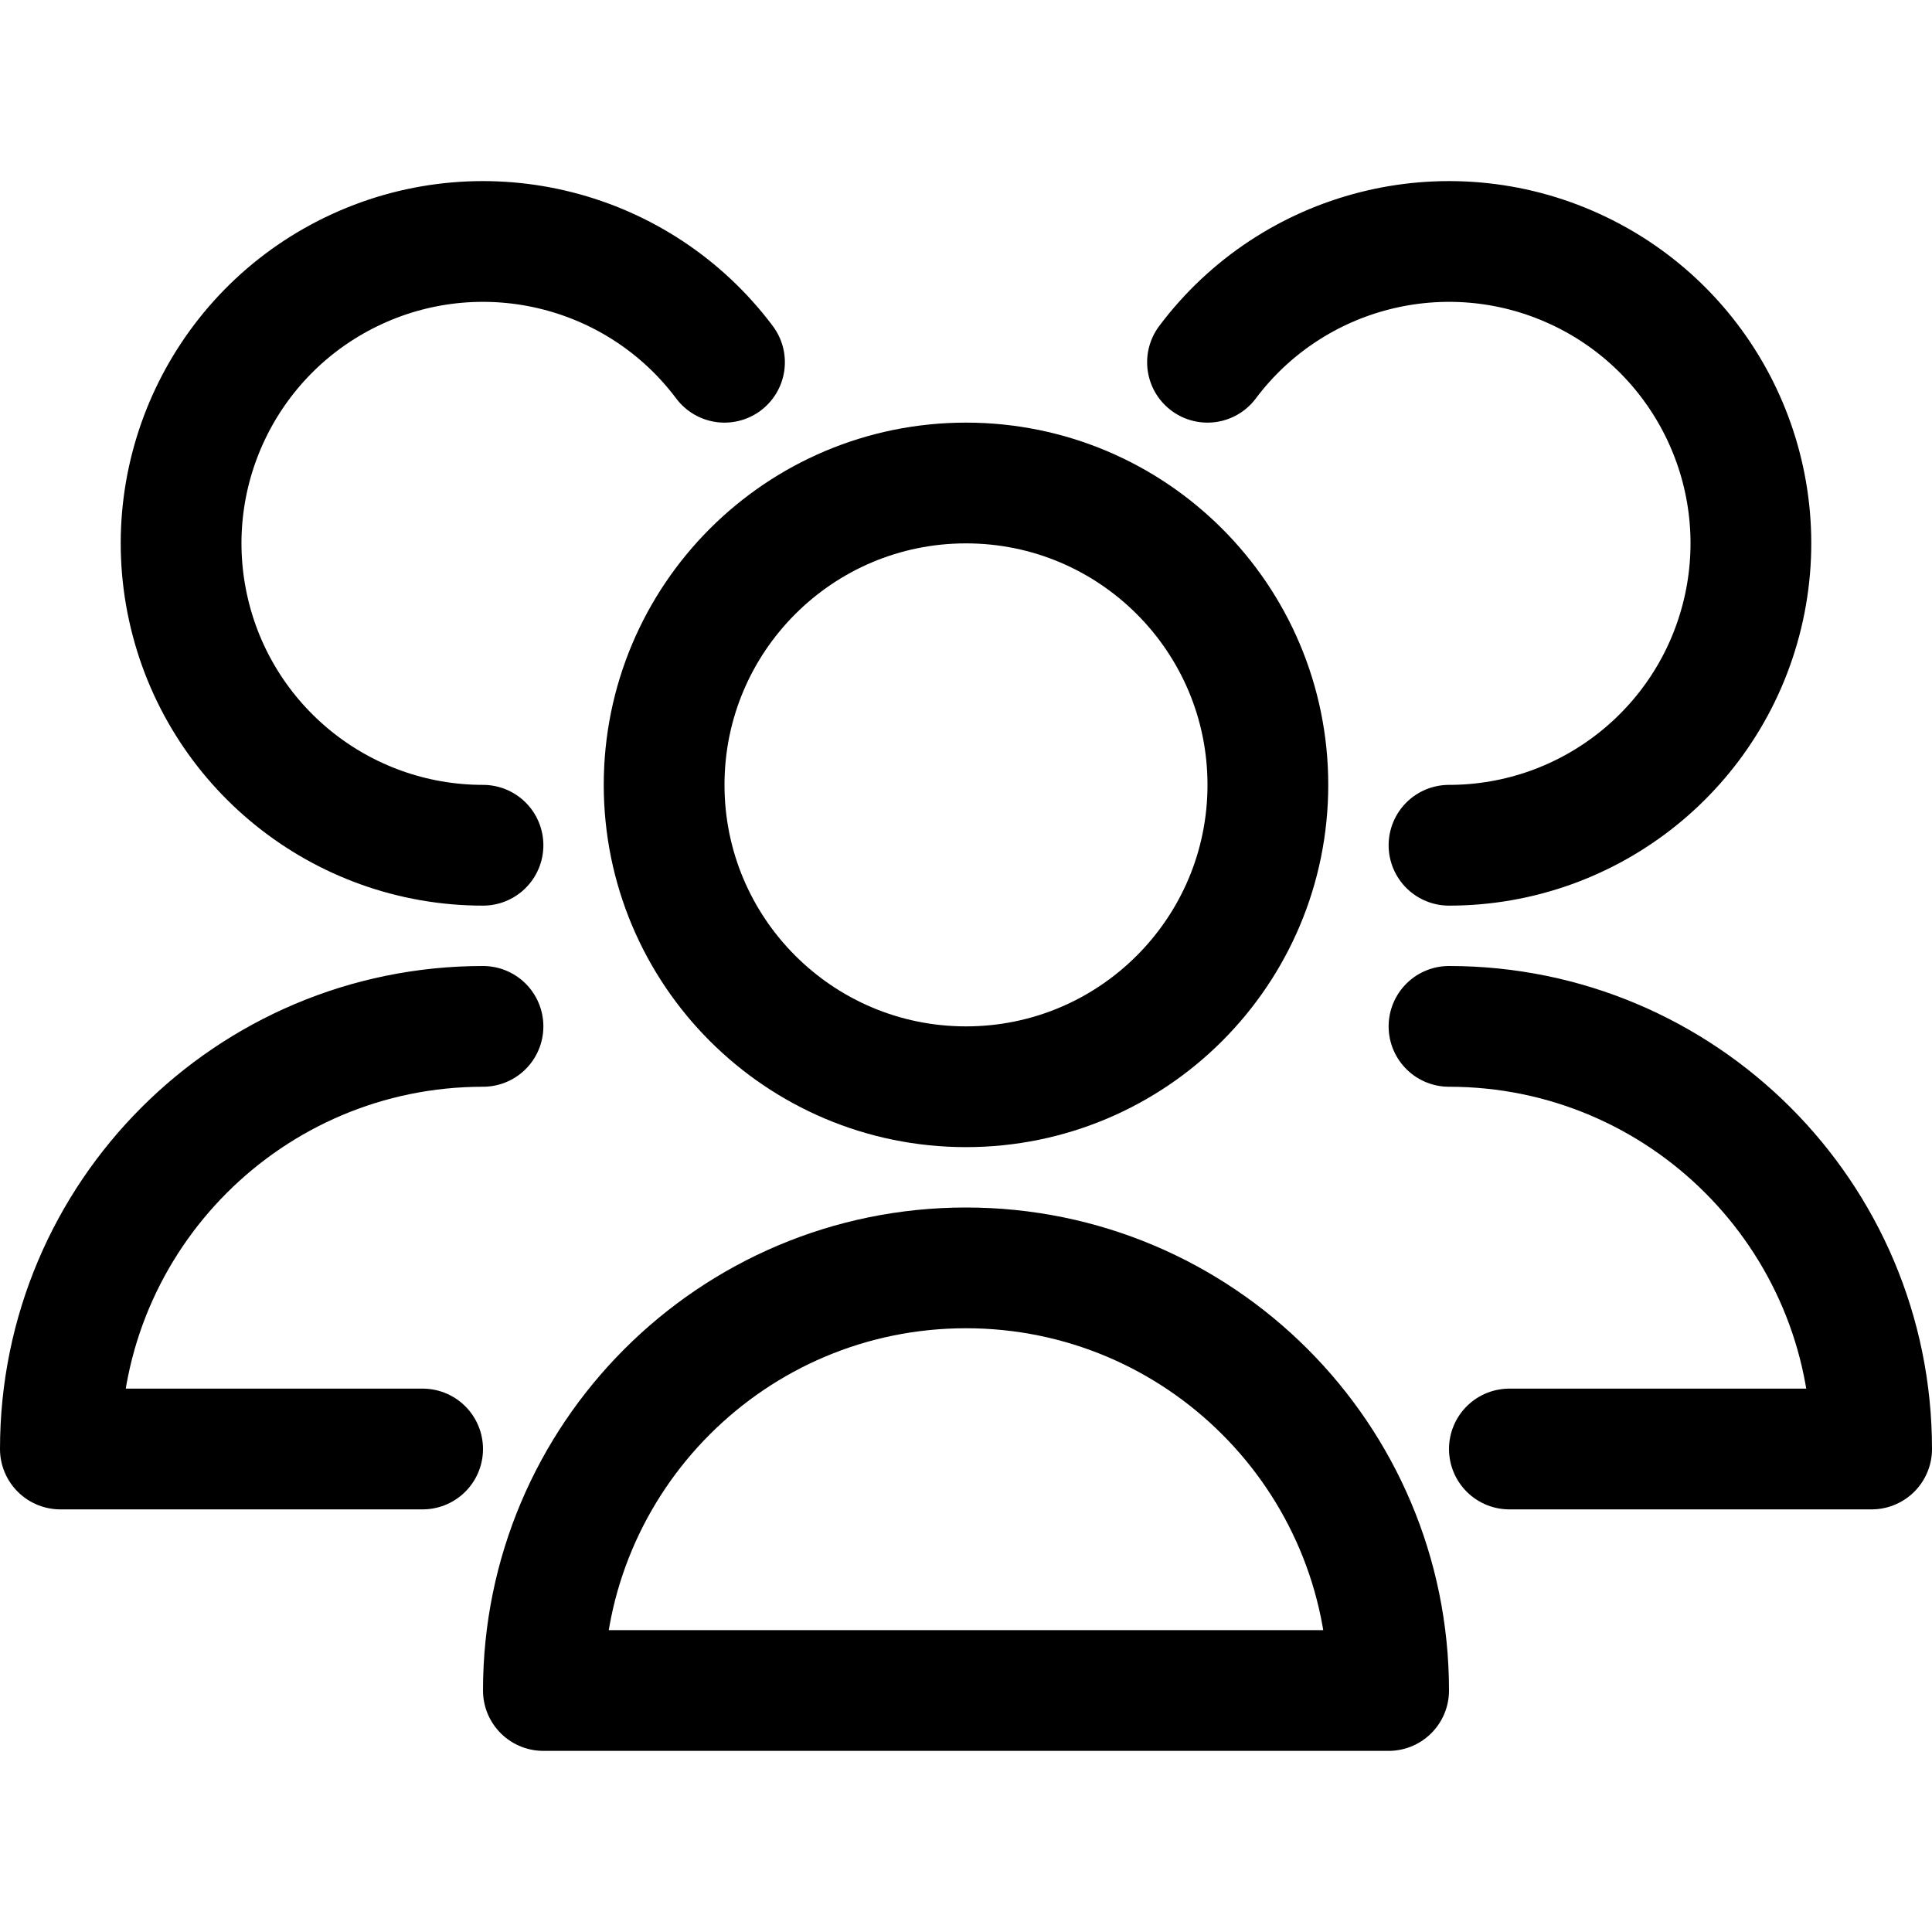
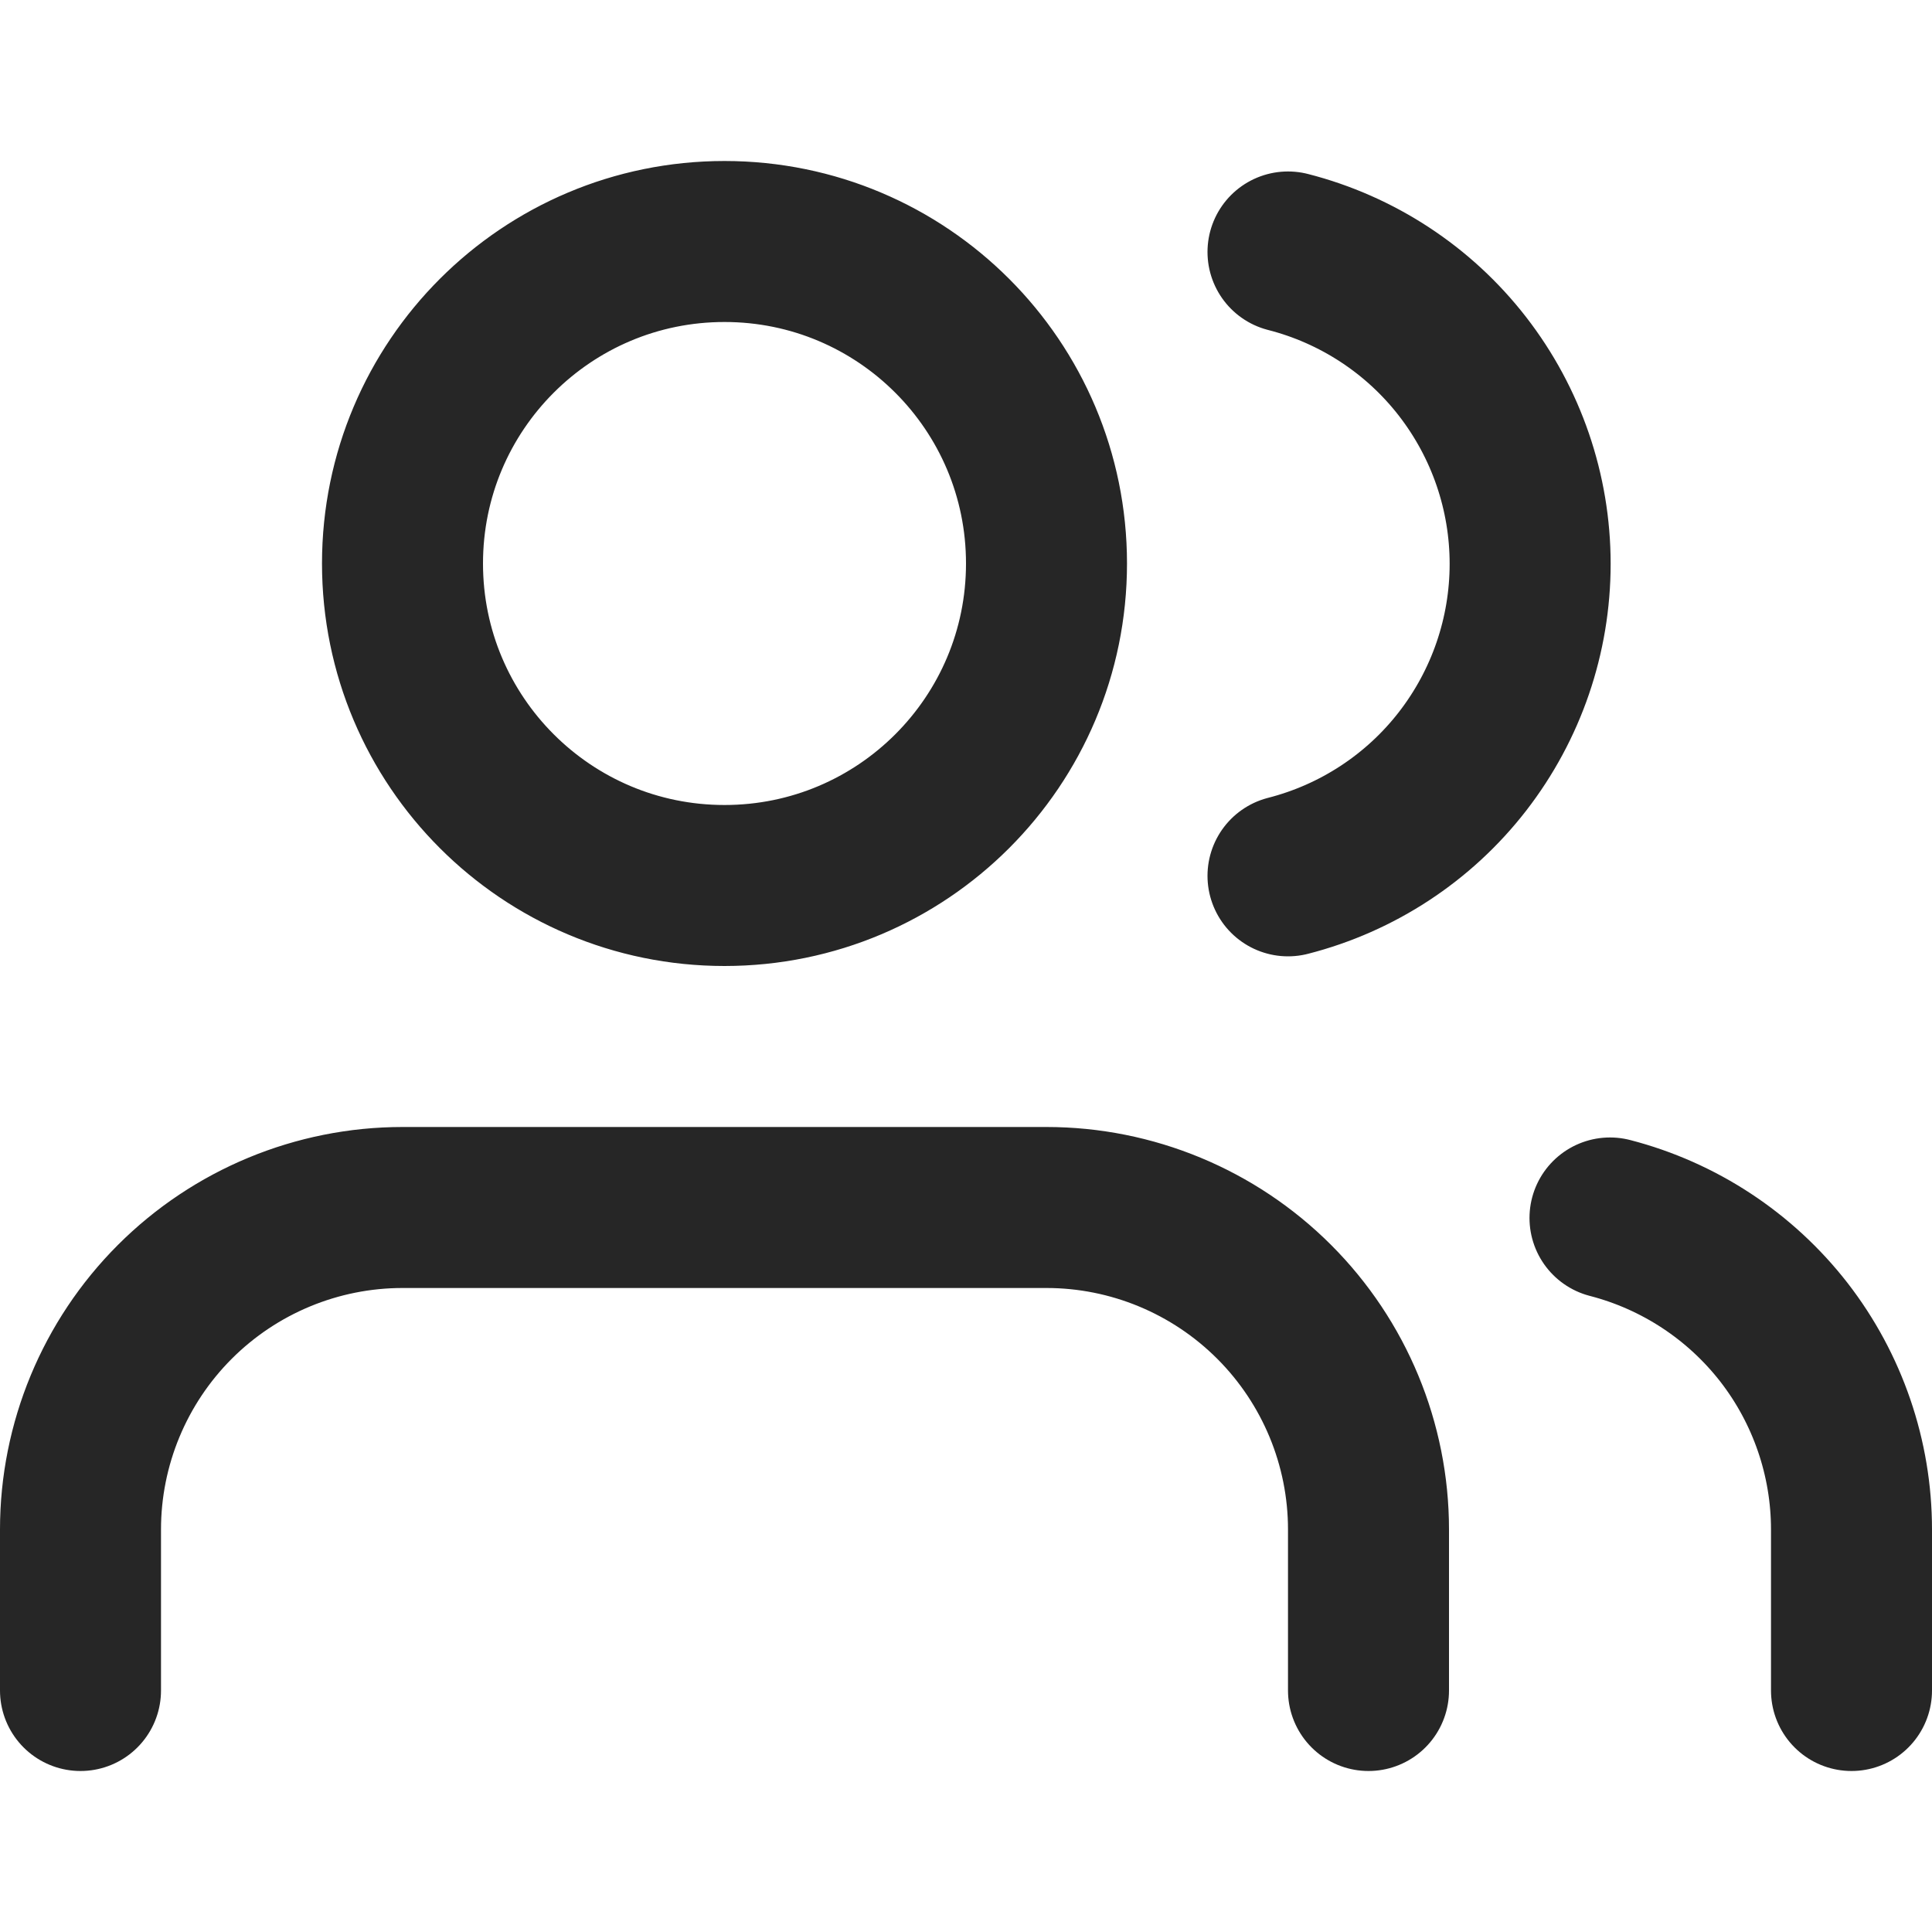
- <svg xmlns="http://www.w3.org/2000/svg" viewBox="0 0 32 32">
-   <defs>
-     <style>.cls-1{fill:none;stroke:#000;stroke-linecap:round;stroke-linejoin:round;stroke-width:2px;}</style>
-   </defs>
-   <g data-name="79-users" id="_79-users">
-     <circle class="cls-1" cx="16" cy="13" r="5" />
-     <path class="cls-1" d="M23,28A7,7,0,0,0,9,28Z" />
-     <path class="cls-1" d="M24,14a5,5,0,1,0-4-8" />
-     <path class="cls-1" d="M25,24h6a7,7,0,0,0-7-7" />
-     <path class="cls-1" d="M12,6a5,5,0,1,0-4,8" />
-     <path class="cls-1" d="M8,17a7,7,0,0,0-7,7H7" />
-   </g>
+ <svg xmlns="http://www.w3.org/2000/svg" width="12" height="12" viewBox="0 0 12 12" fill="none">
+   <path d="M8.5 10.5V9.5C8.5 8.97 8.289 8.461 7.914 8.086C7.539 7.711 7.03 7.5 6.5 7.5H2.5C1.97 7.5 1.461 7.711 1.086 8.086C0.711 8.461 0.5 8.97 0.5 9.5V10.5M11.5 10.5V9.5C11.5 9.057 11.352 8.626 11.081 8.276C10.809 7.926 10.429 7.676 10 7.565M8 1.565C8.43 1.675 8.812 1.925 9.084 2.276C9.356 2.627 9.504 3.058 9.504 3.502C9.504 3.947 9.356 4.378 9.084 4.729C8.812 5.08 8.43 5.33 8 5.44M6.5 3.5C6.5 4.605 5.605 5.5 4.5 5.5C3.395 5.5 2.5 4.605 2.5 3.5C2.5 2.395 3.395 1.5 4.5 1.5C5.605 1.5 6.5 2.395 6.5 3.5Z" stroke="#262626" stroke-linecap="round" stroke-linejoin="round" />
</svg>
